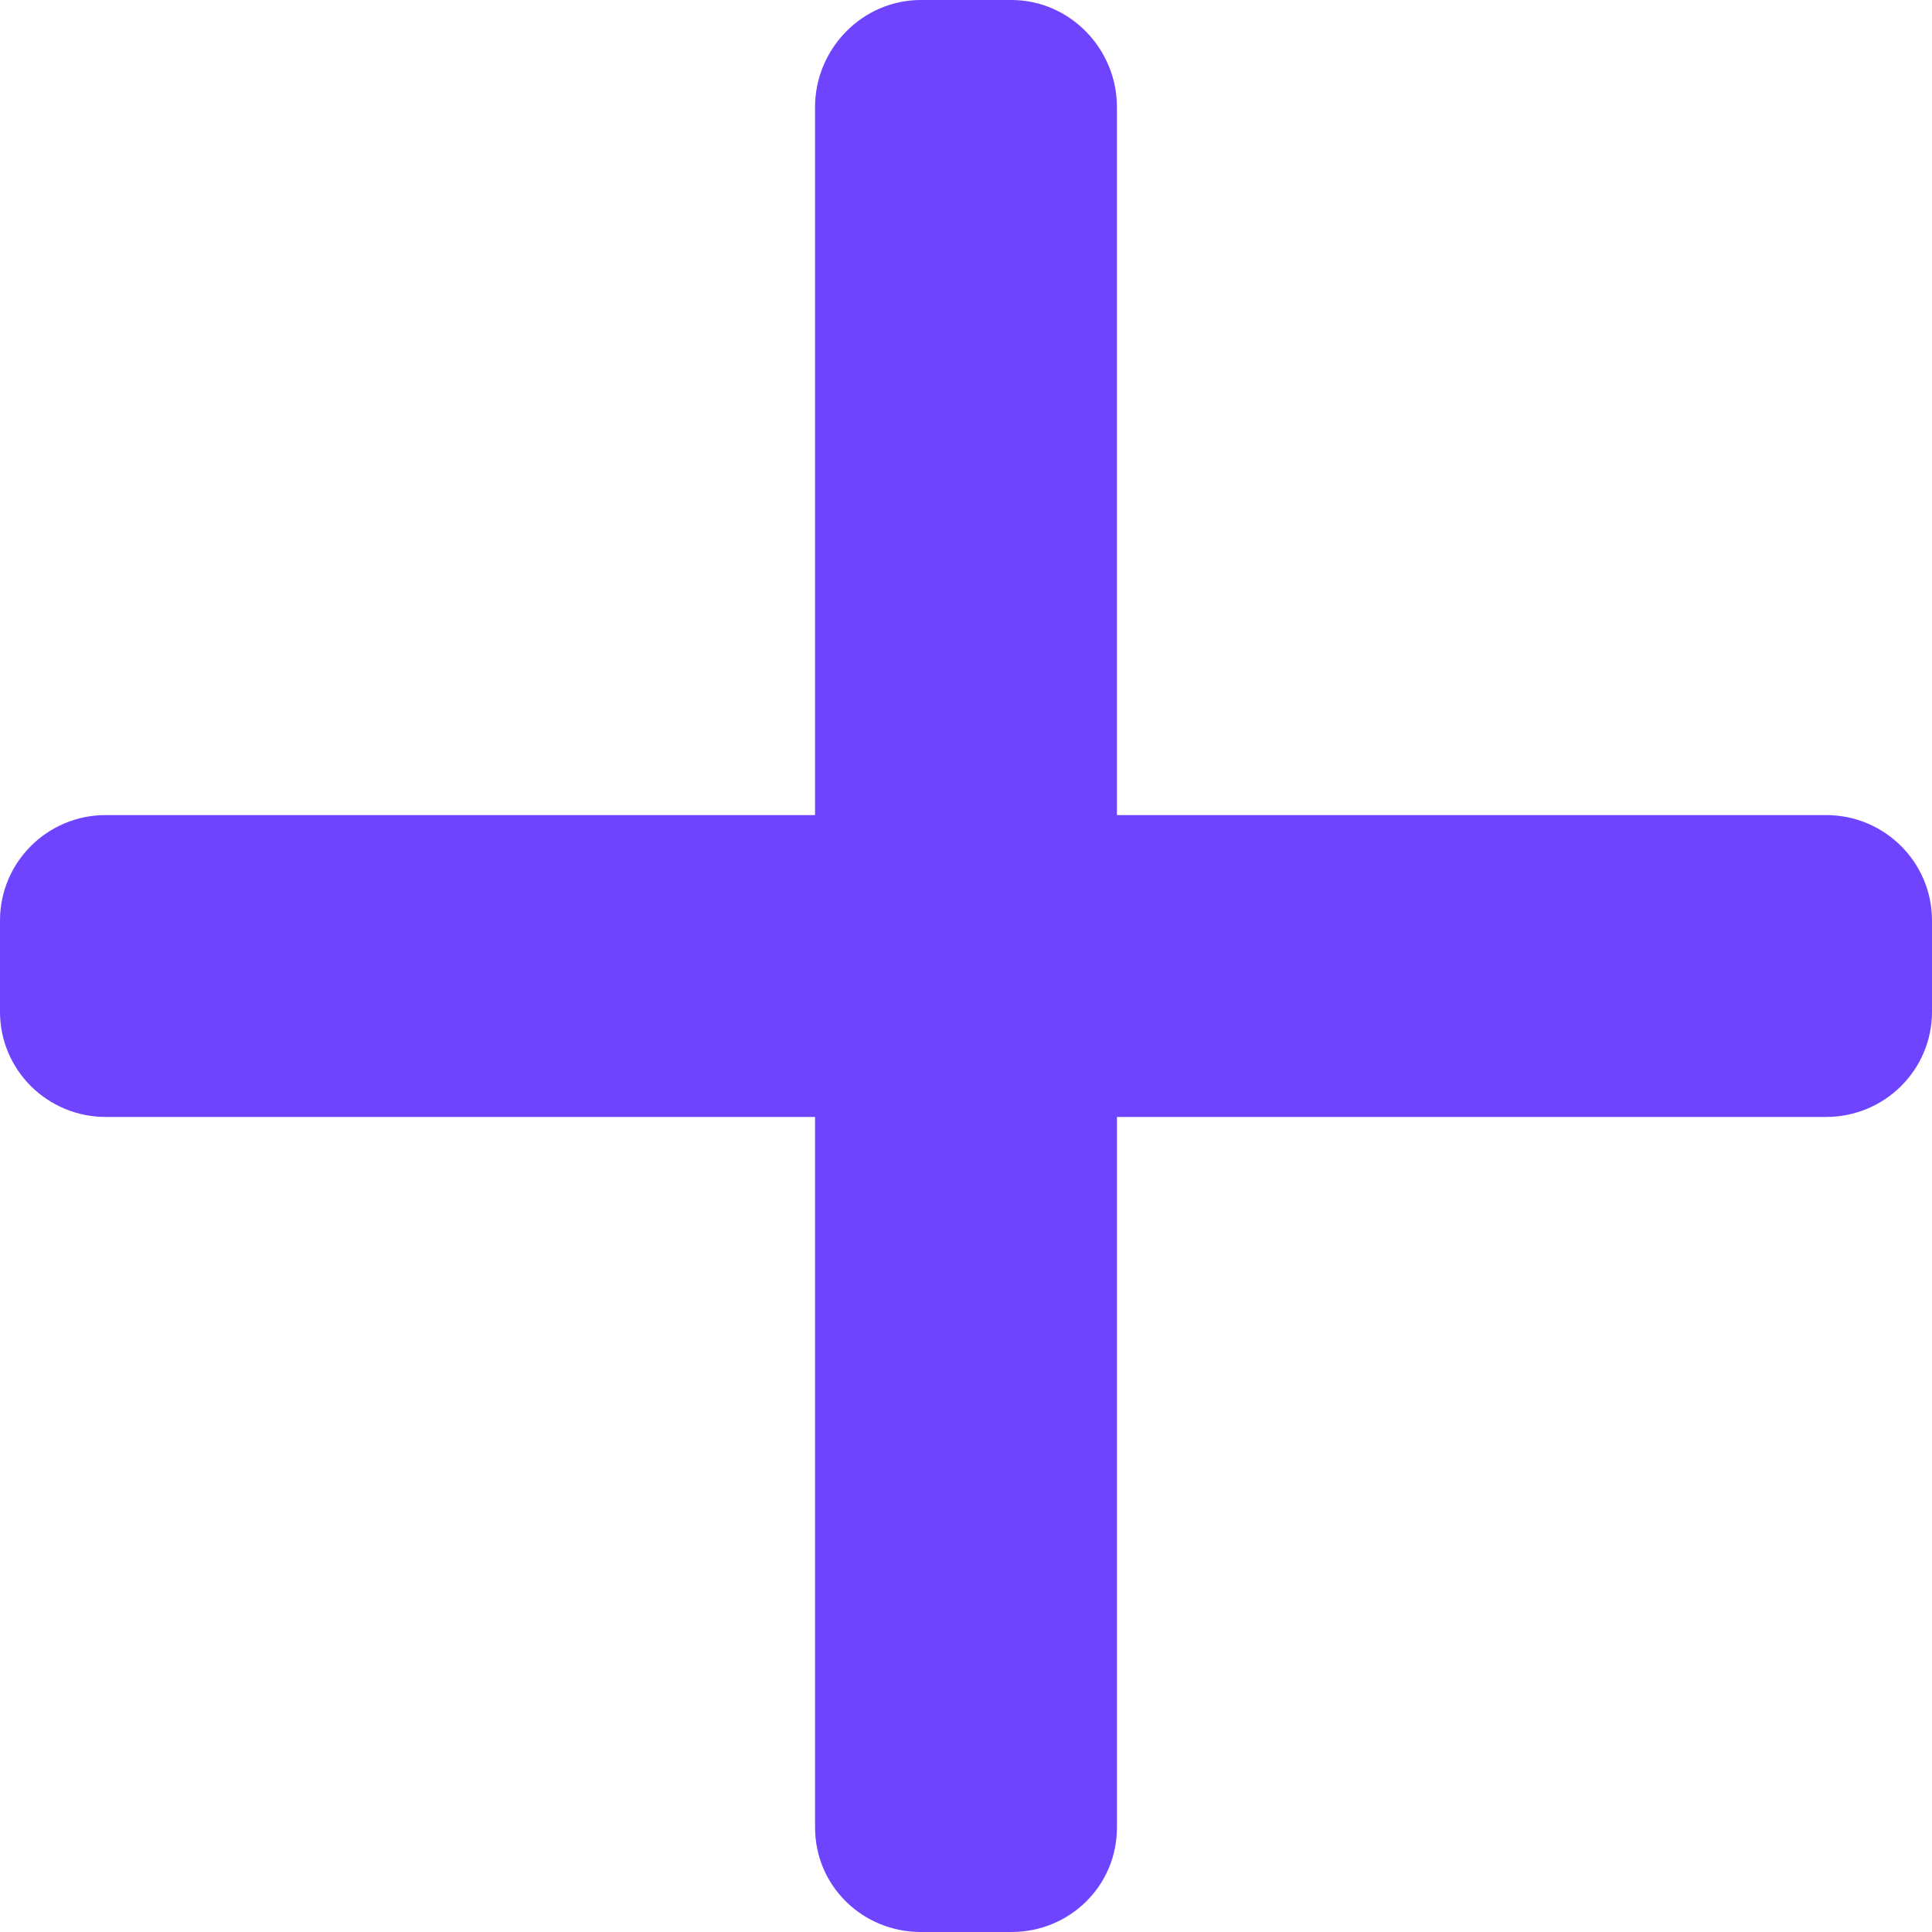
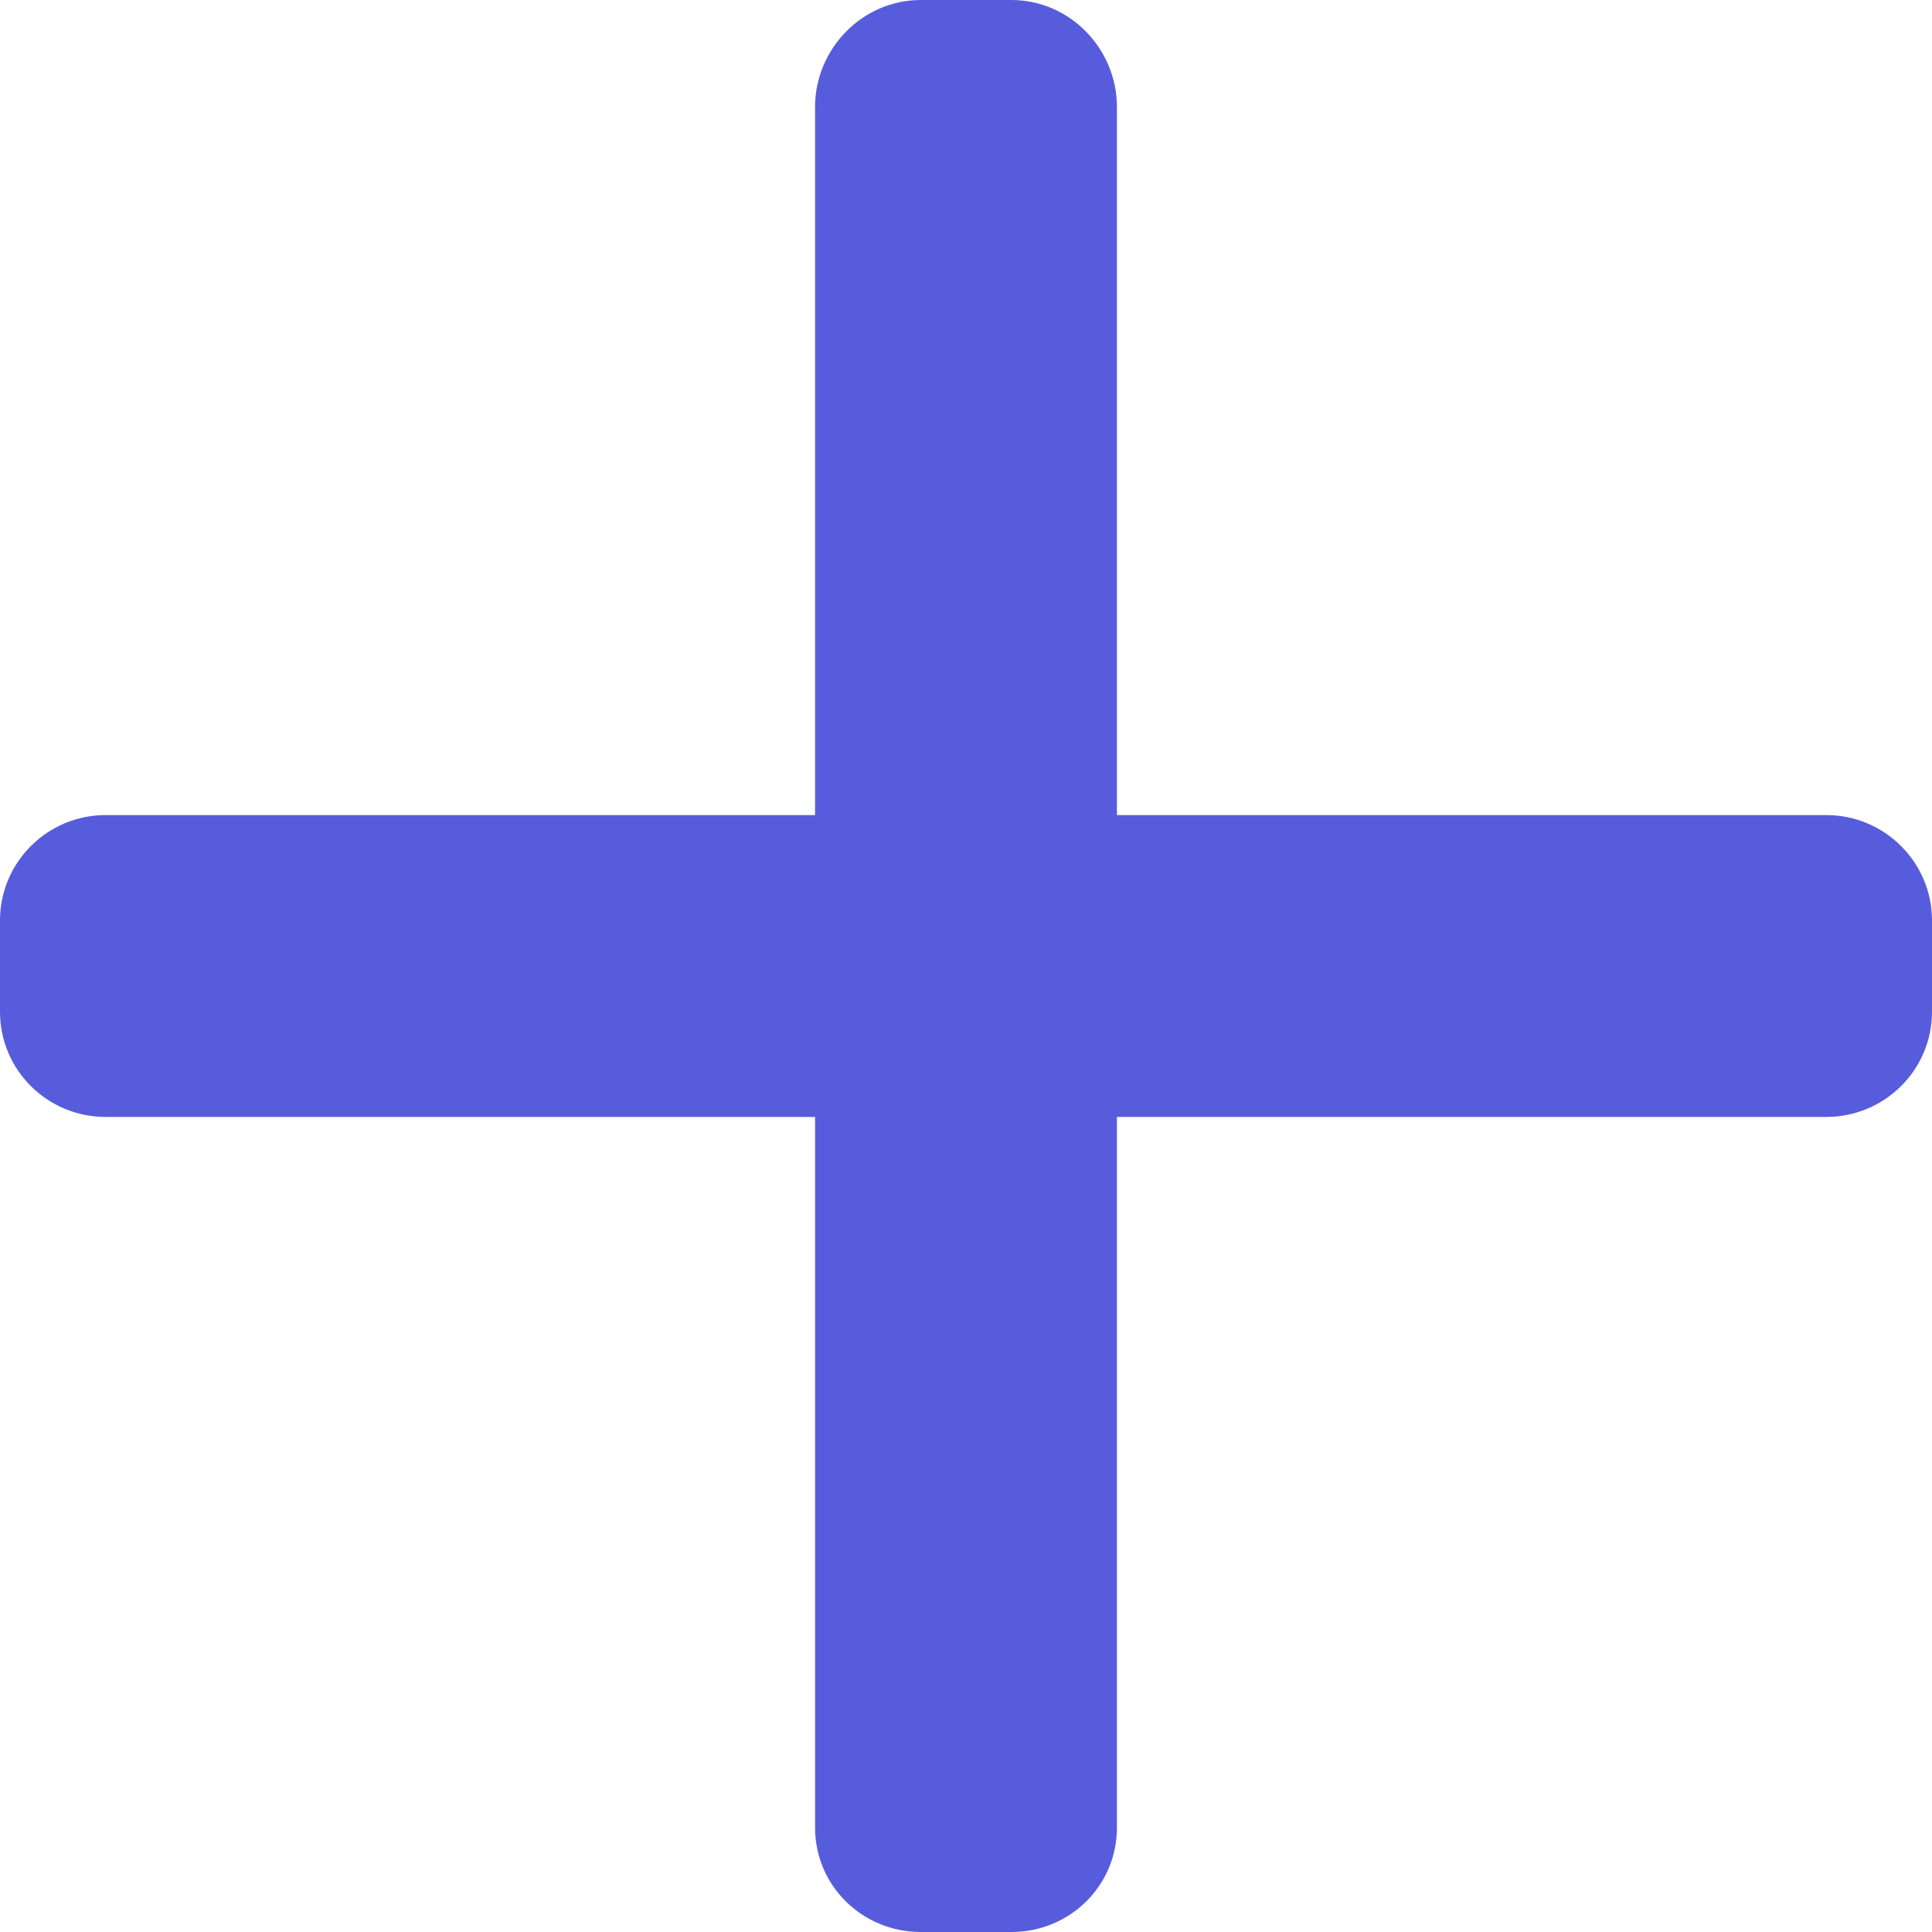
<svg xmlns="http://www.w3.org/2000/svg" version="1.1" width="512" height="512" x="0" y="0" viewBox="0 0 492 492" style="enable-background:new 0 0 512 512" xml:space="preserve" class="">
  <g>
    <g>
      <g>
-         <path d="M465.064,207.566l0.028,0H284.436V27.25c0-14.84-12.016-27.248-26.856-27.248h-23.116    c-14.836,0-26.904,12.408-26.904,27.248v180.316H26.908c-14.832,0-26.908,12-26.908,26.844v23.248    c0,14.832,12.072,26.78,26.908,26.78h180.656v180.968c0,14.832,12.064,26.592,26.904,26.592h23.116    c14.84,0,26.856-11.764,26.856-26.592V284.438h180.624c14.84,0,26.936-11.952,26.936-26.78V234.41    C492,219.566,479.904,207.566,465.064,207.566z" fill="#6e44ff" data-original="#000000" style="" class="" />
+         <path d="M465.064,207.566l0.028,0H284.436V27.25c0-14.84-12.016-27.248-26.856-27.248h-23.116    c-14.836,0-26.904,12.408-26.904,27.248v180.316H26.908c-14.832,0-26.908,12-26.908,26.844v23.248    c0,14.832,12.072,26.78,26.908,26.78h180.656v180.968c0,14.832,12.064,26.592,26.904,26.592h23.116    c14.84,0,26.856-11.764,26.856-26.592V284.438h180.624c14.84,0,26.936-11.952,26.936-26.78V234.41    C492,219.566,479.904,207.566,465.064,207.566z" fill="#575cdd" data-original="#000000" style="" class="" />
      </g>
    </g>
    <g>
</g>
    <g>
</g>
    <g>
</g>
    <g>
</g>
    <g>
</g>
    <g>
</g>
    <g>
</g>
    <g>
</g>
    <g>
</g>
    <g>
</g>
    <g>
</g>
    <g>
</g>
    <g>
</g>
    <g>
</g>
    <g>
</g>
  </g>
</svg>
